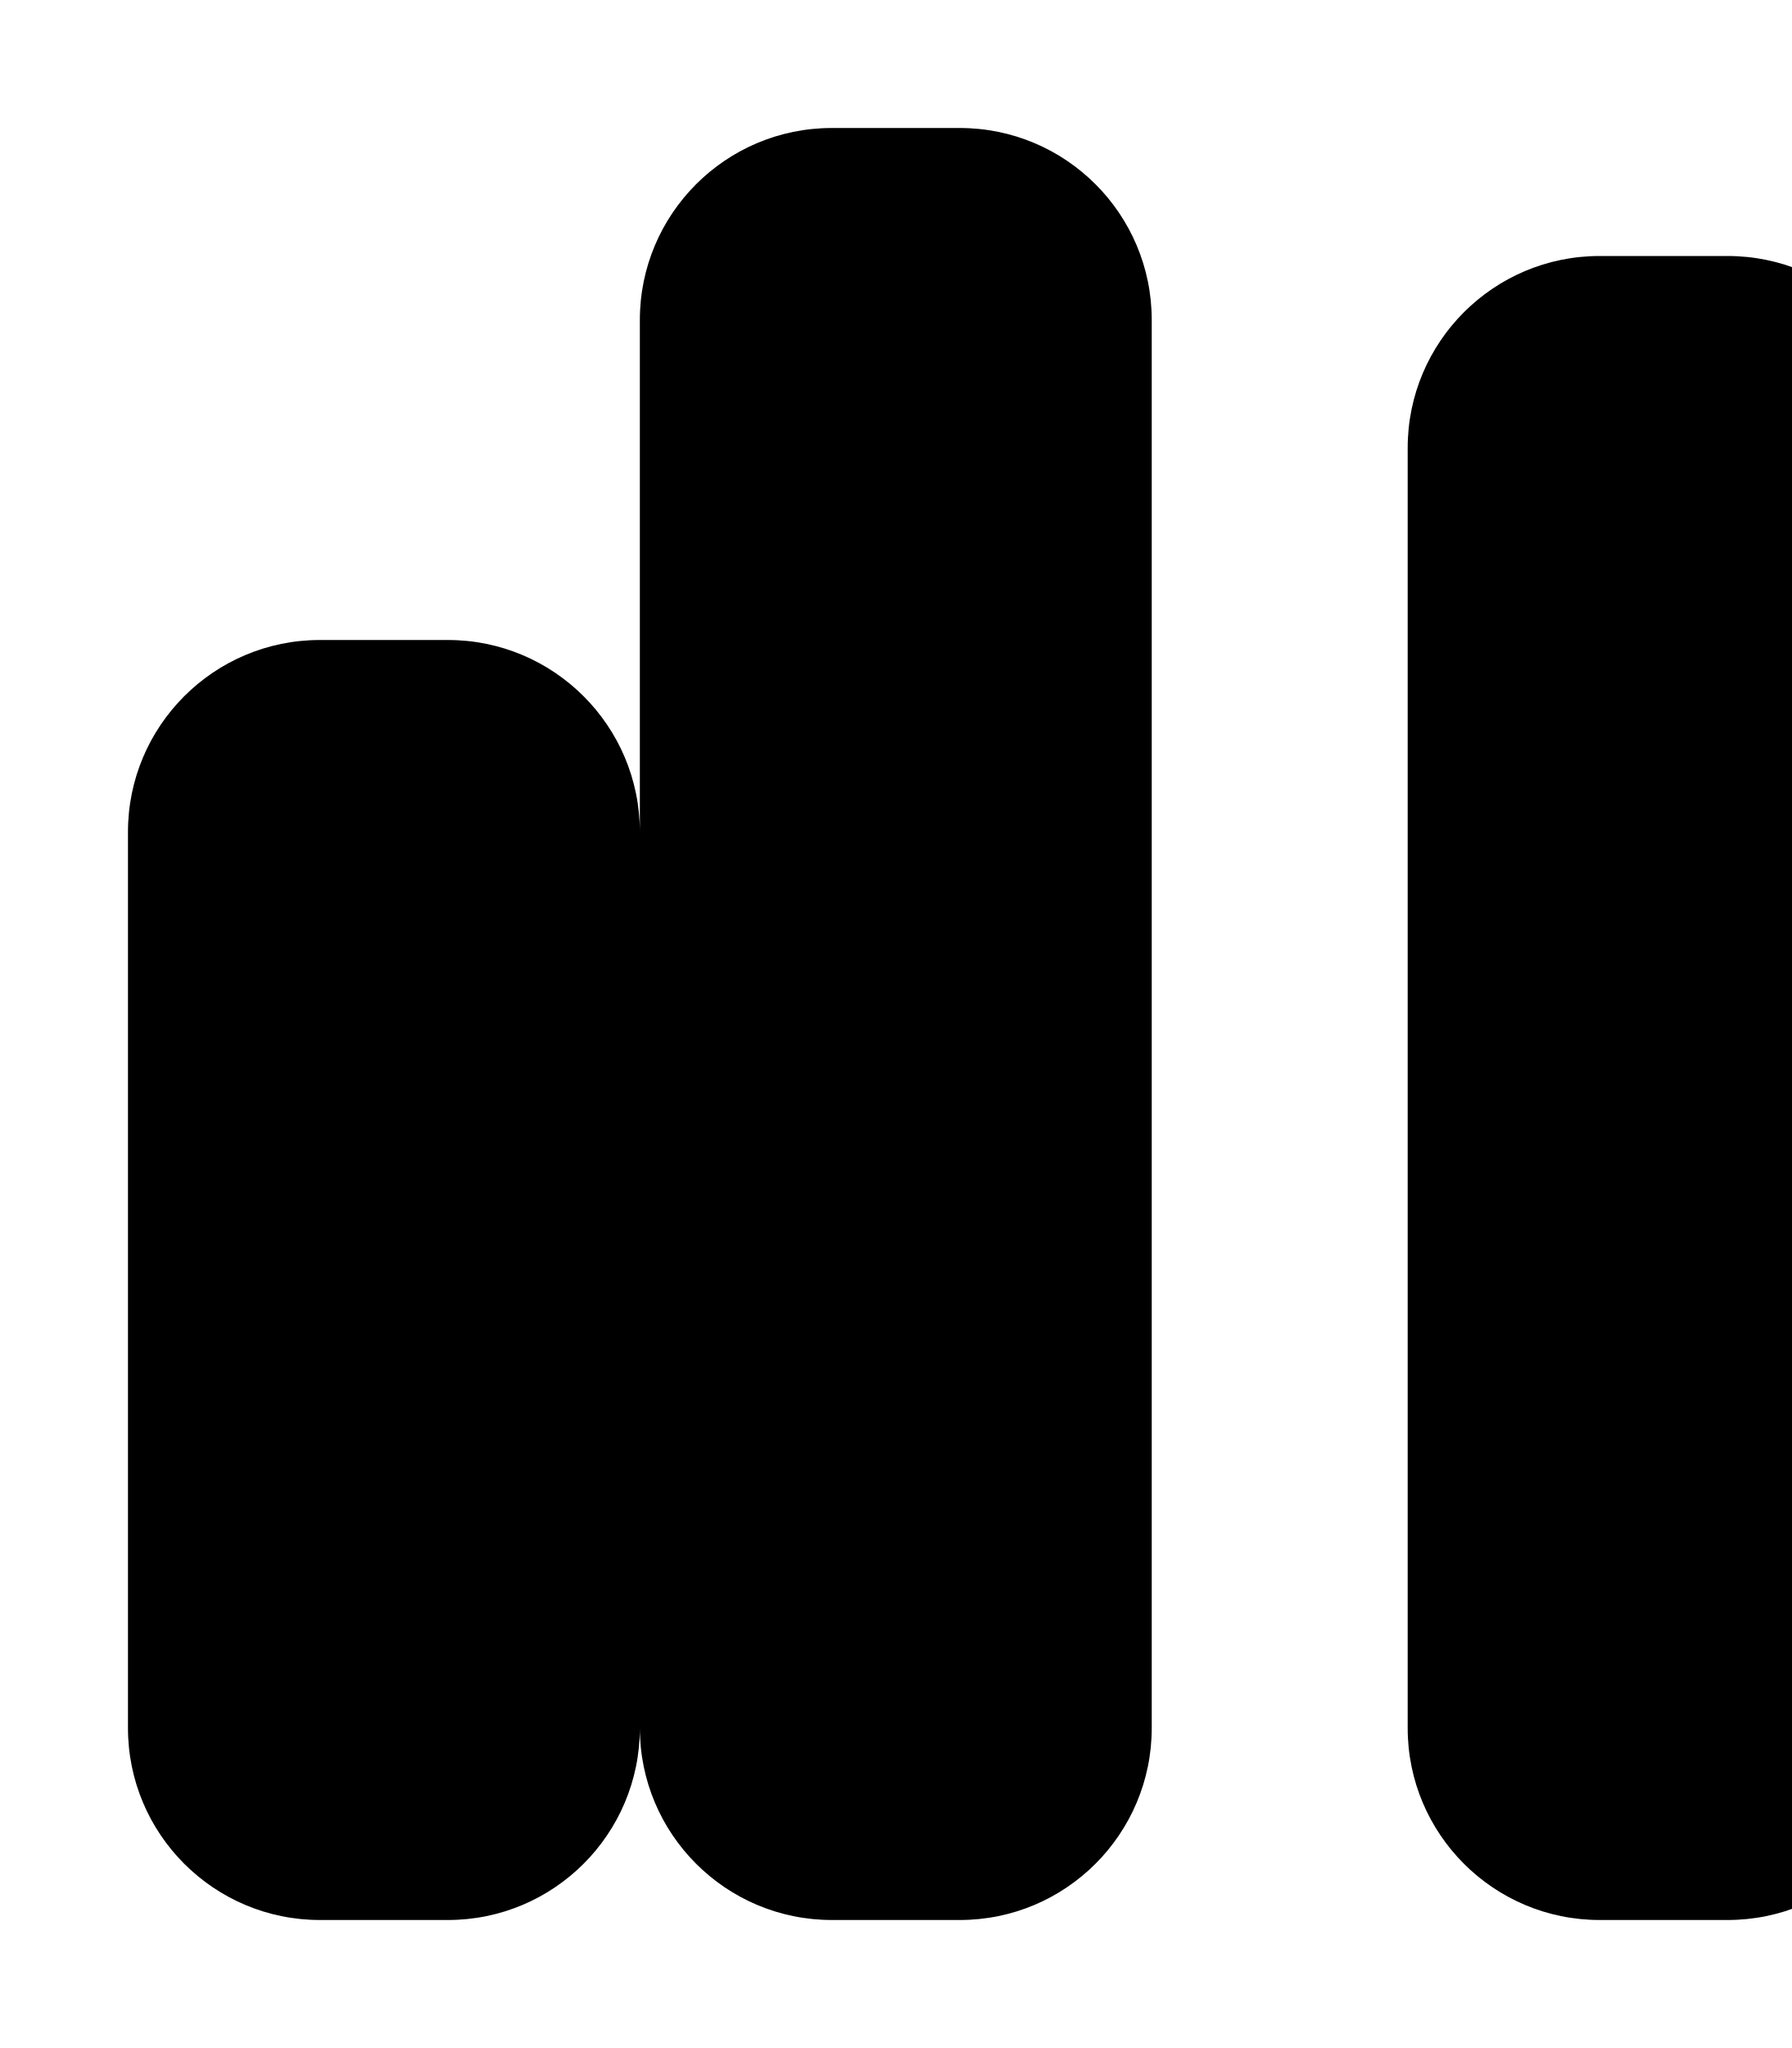
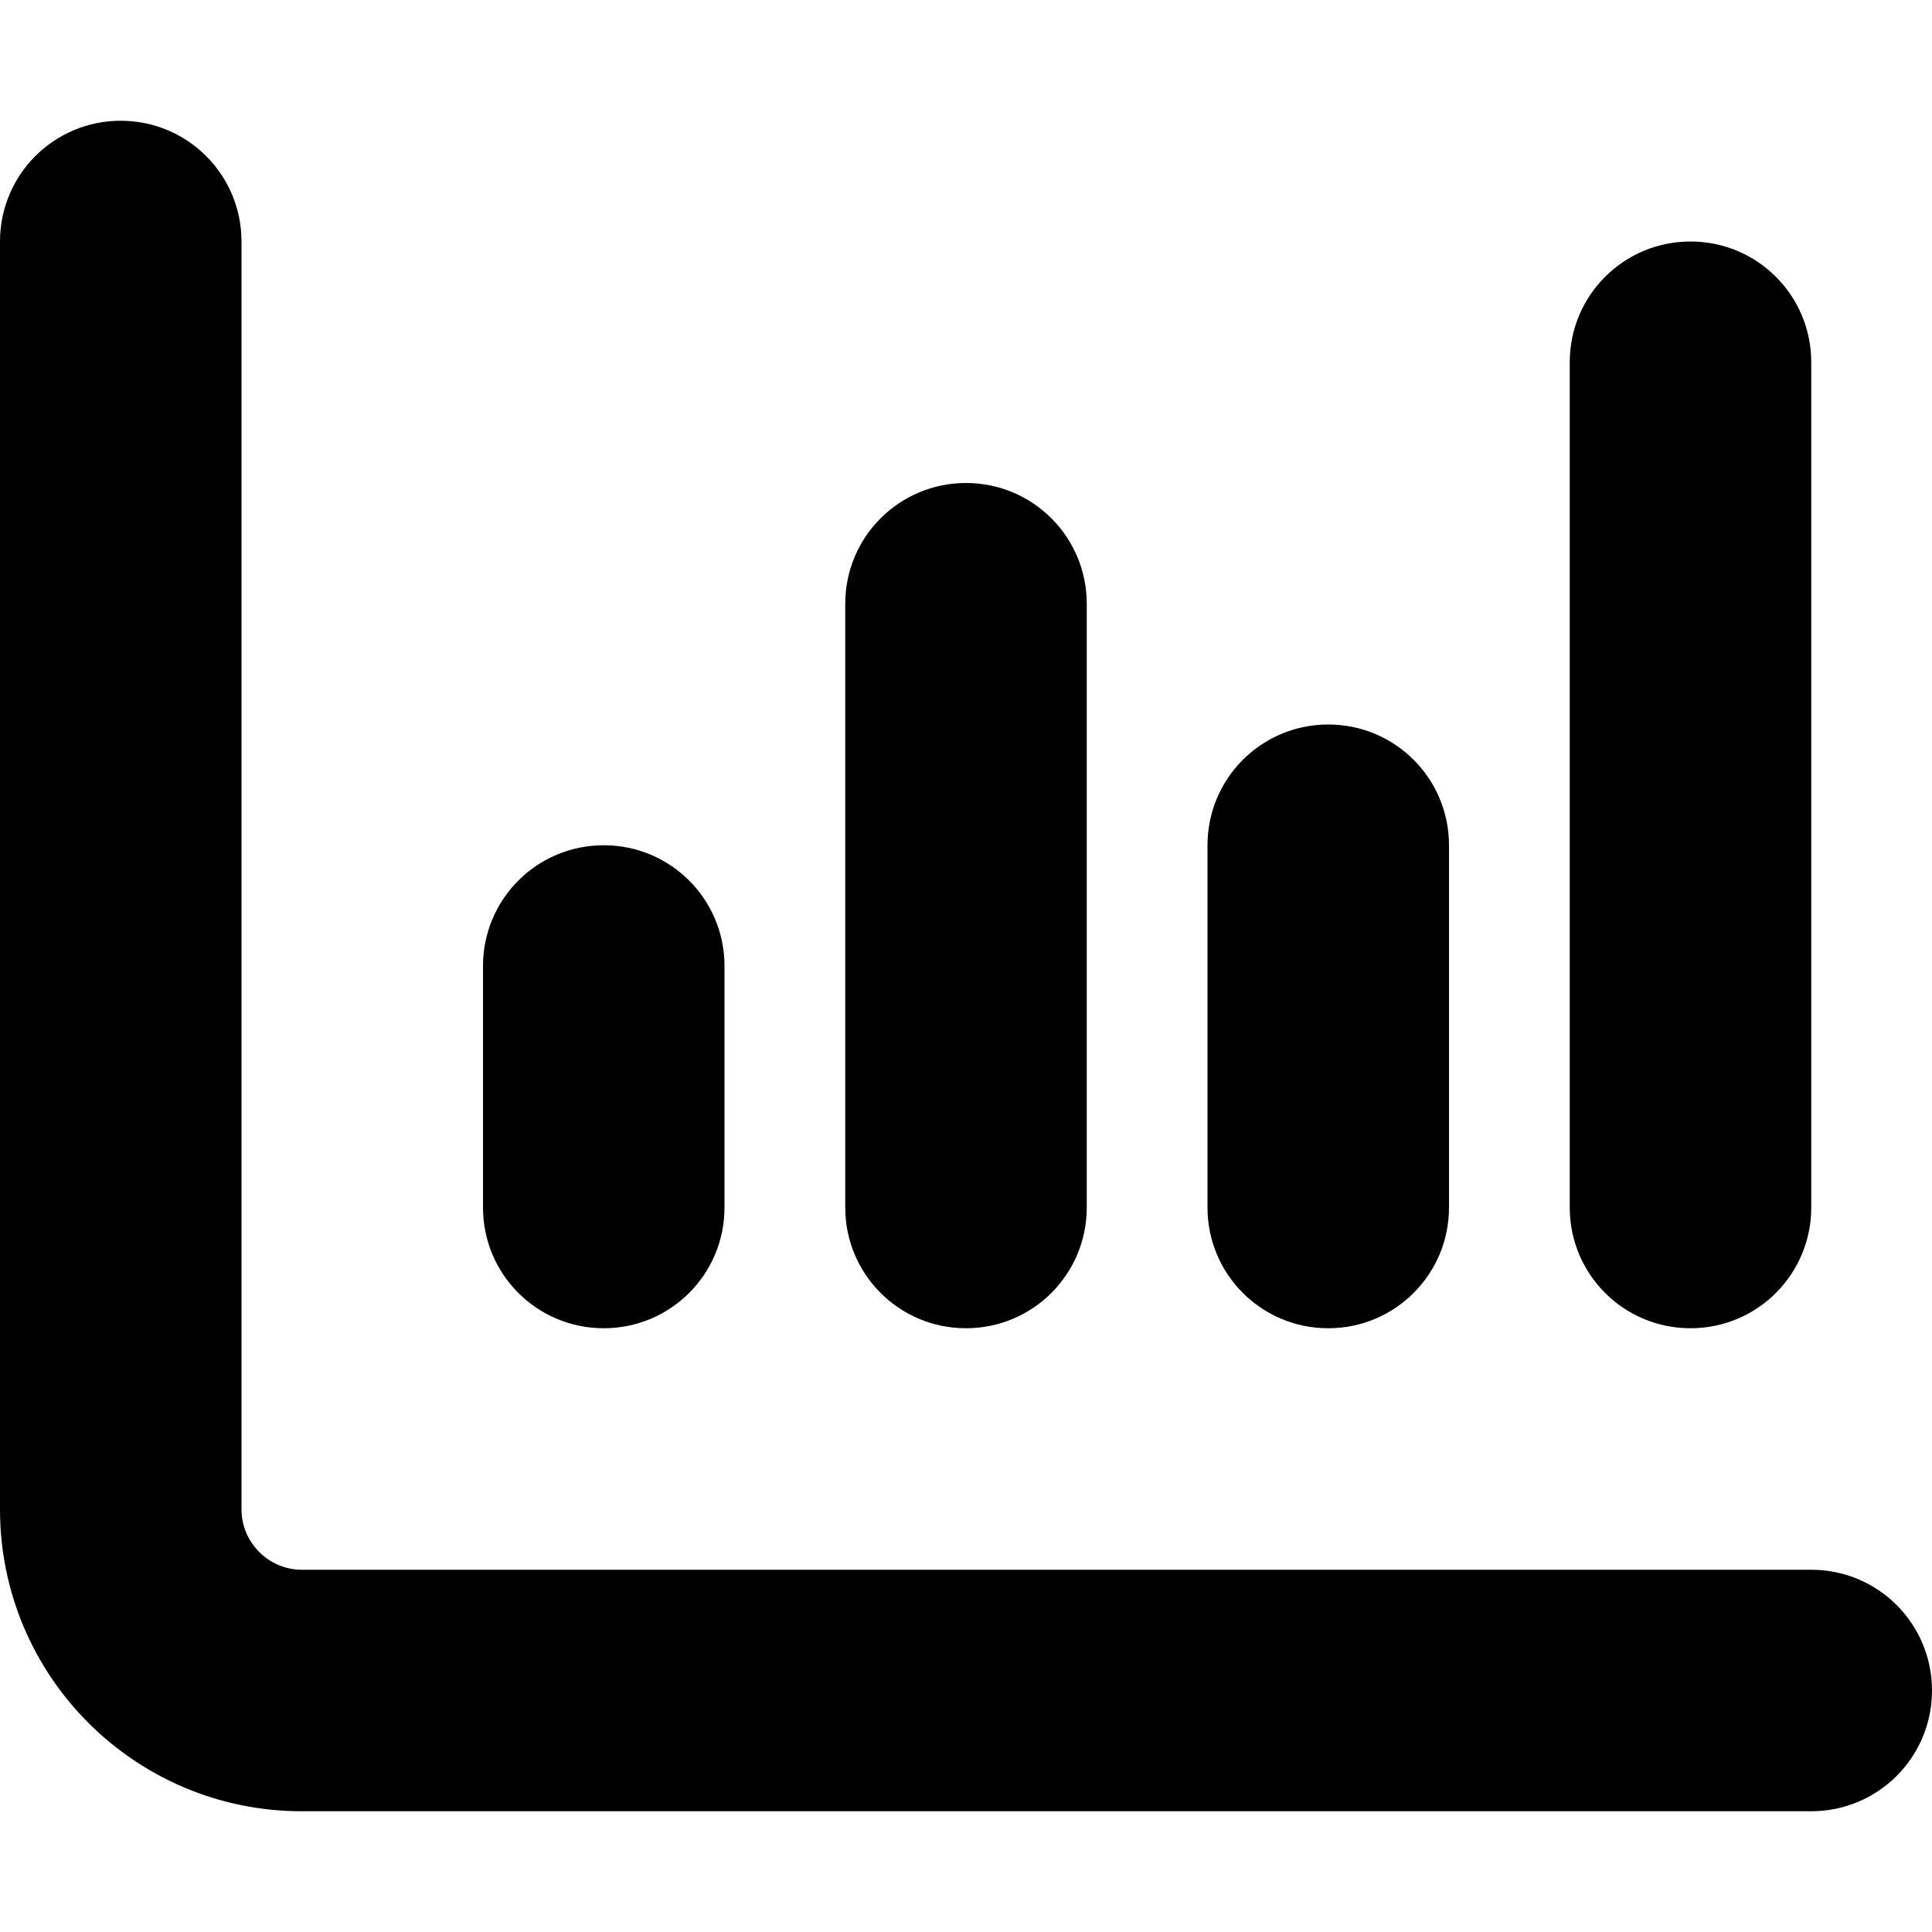
- <svg xmlns="http://www.w3.org/2000/svg" viewBox="0 0 448 512" fill="currentColor">
-   <path d="M160 80c0-26.5 21.5-48 48-48h32c26.5 0 48 21.5 48 48V432c0 26.5-21.5 48-48 48H208c-26.5 0-48-21.5-48-48V80zM32 208c0-26.5 21.5-48 48-48h32c26.5 0 48 21.5 48 48V432c0 26.5-21.5 48-48 48H80c-26.5 0-48-21.5-48-48V208zm320-96c0-26.5 21.5-48 48-48h32c26.5 0 48 21.5 48 48V432c0 26.5-21.5 48-48 48H400c-26.5 0-48-21.5-48-48V112z" />
+ <svg xmlns="http://www.w3.org/2000/svg" viewBox="0 0 512 512" fill="currentColor">
+   <path d="M32 32c17.7 0 32 14.3 32 32l0 336c0 8.8 7.2 16 16 16l400 0c17.7 0 32 14.3 32 32s-14.3 32-32 32L80 480c-44.2 0-80-35.8-80-80L0 64C0 46.3 14.3 32 32 32zM160 224c17.7 0 32 14.3 32 32l0 64c0 17.7-14.3 32-32 32s-32-14.3-32-32l0-64c0-17.7 14.3-32 32-32zm128-64l0 160c0 17.7-14.3 32-32 32s-32-14.3-32-32l0-160c0-17.7 14.3-32 32-32s32 14.3 32 32zm64 32c17.7 0 32 14.3 32 32l0 96c0 17.7-14.3 32-32 32s-32-14.3-32-32l0-96c0-17.7 14.3-32 32-32zM480 96l0 224c0 17.7-14.3 32-32 32s-32-14.3-32-32l0-224c0-17.7 14.3-32 32-32s32 14.3 32 32z" />
</svg>
